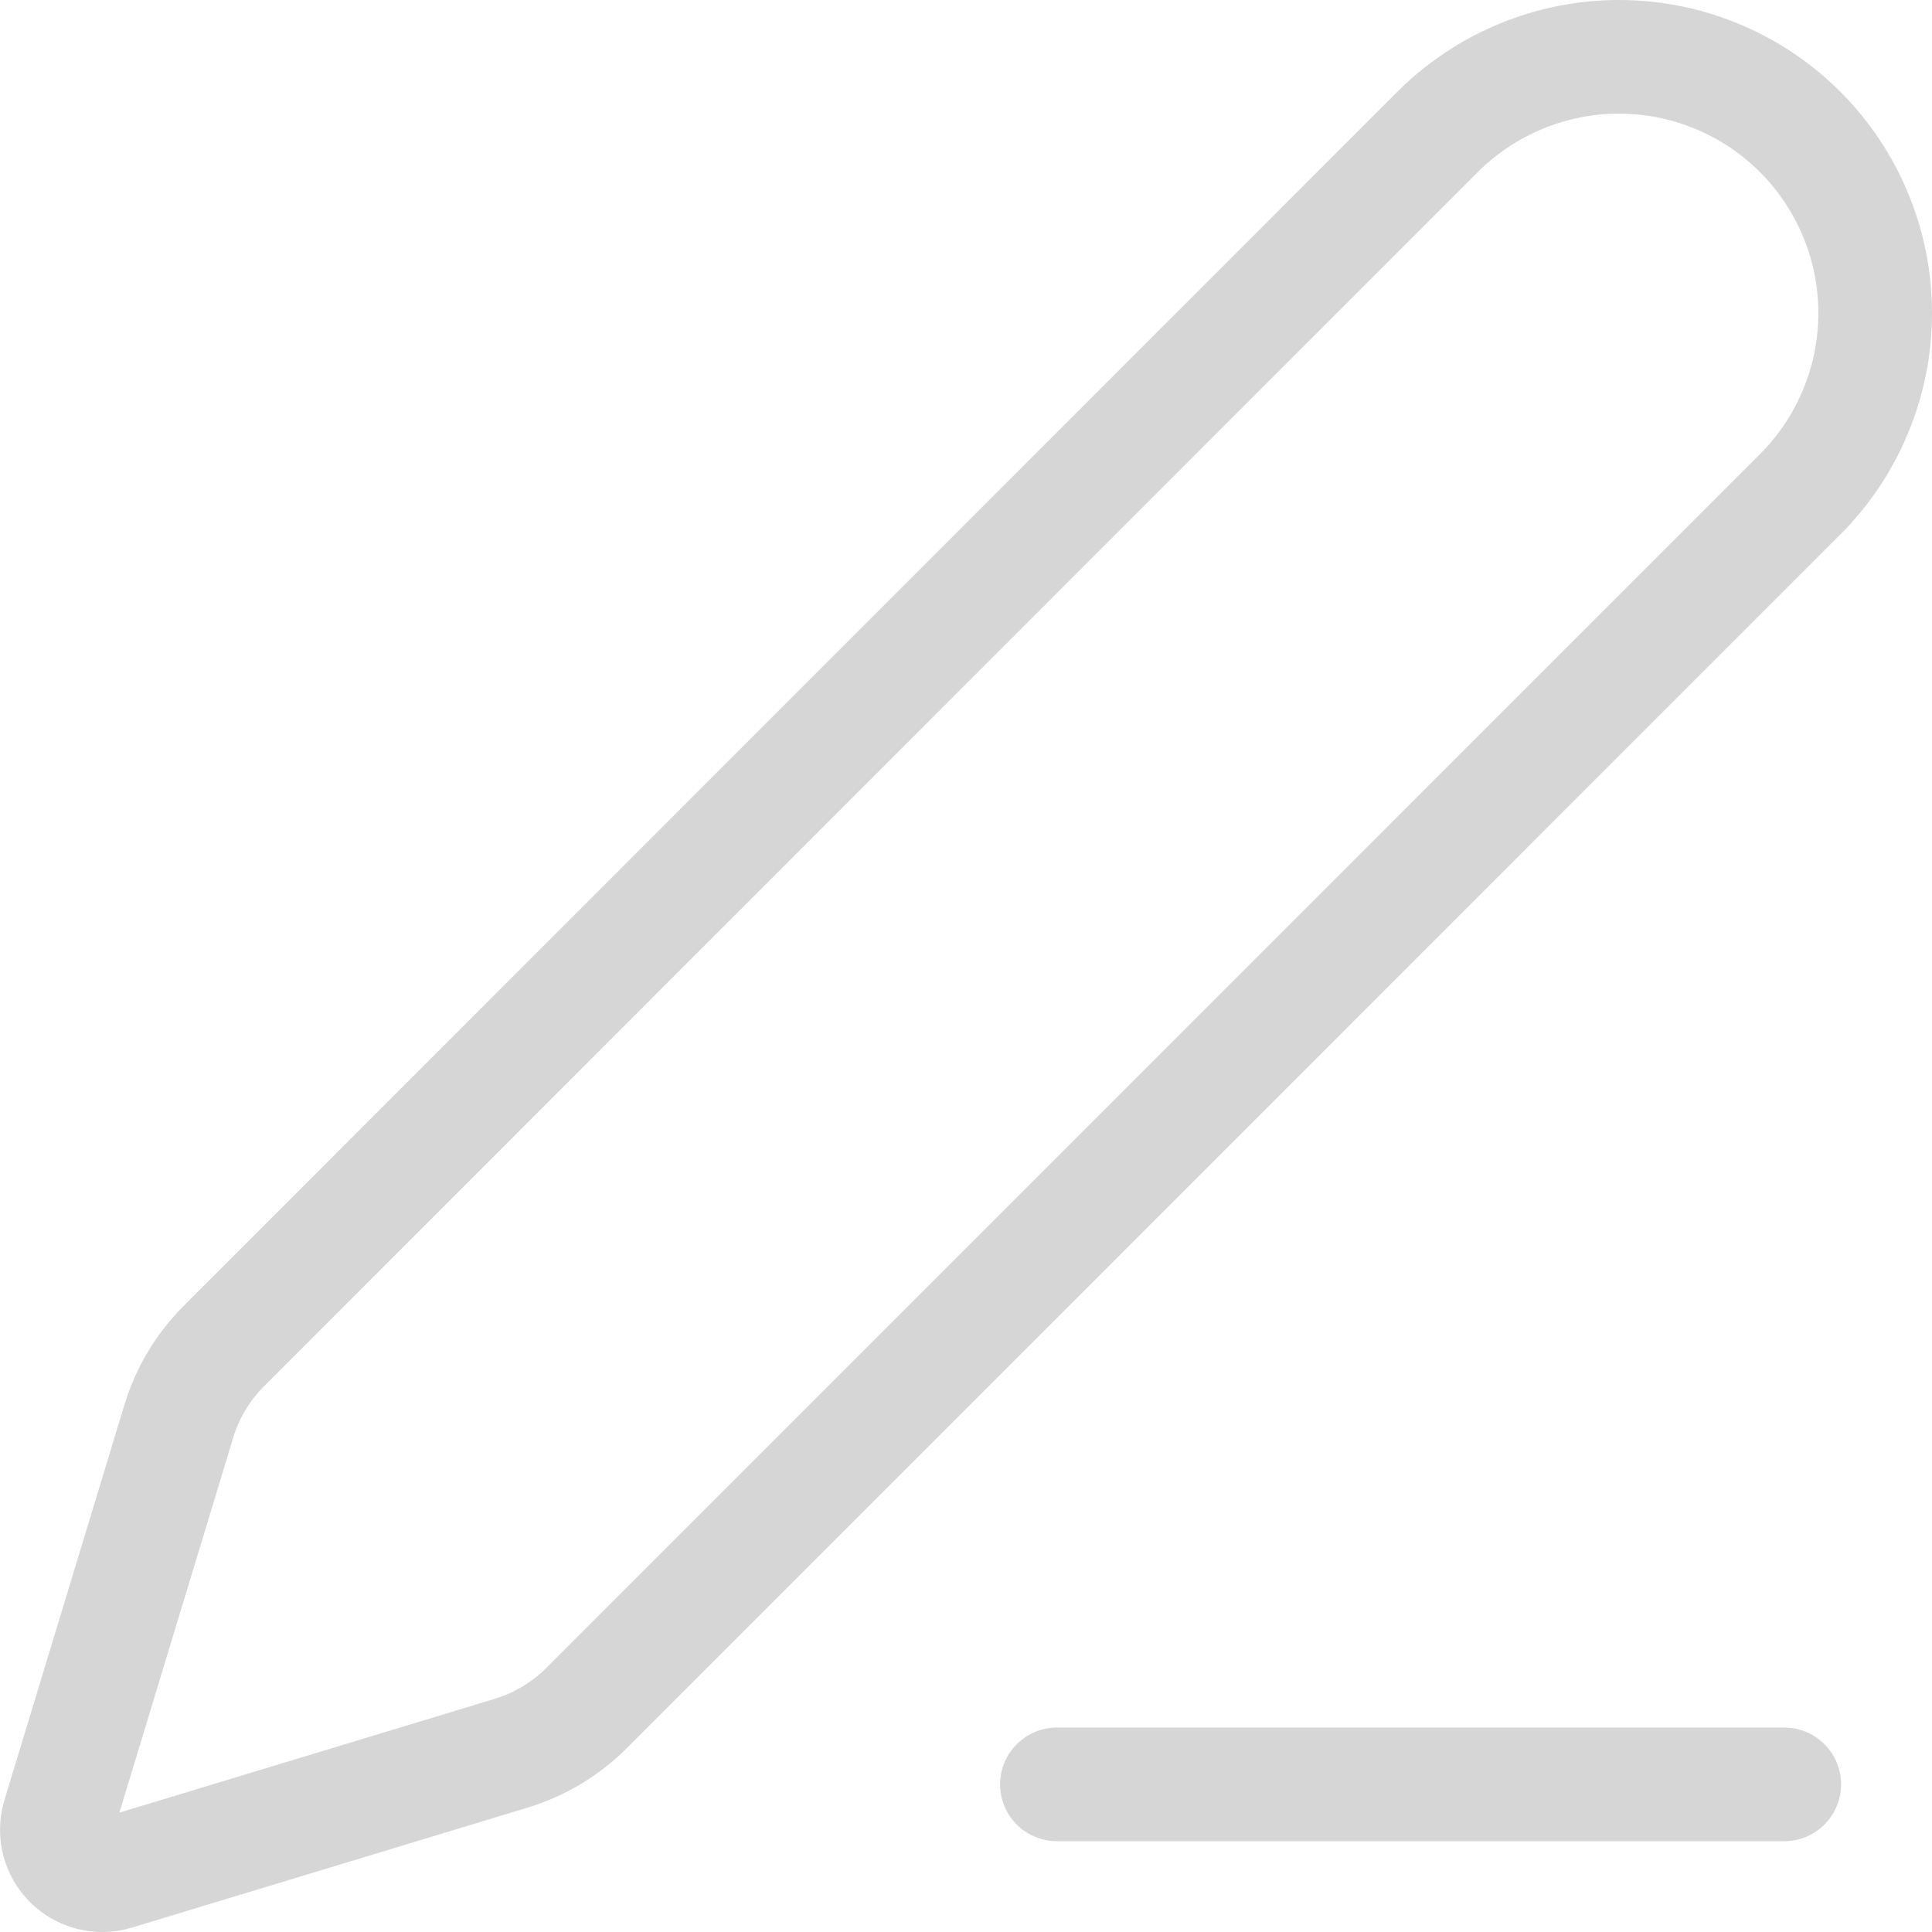
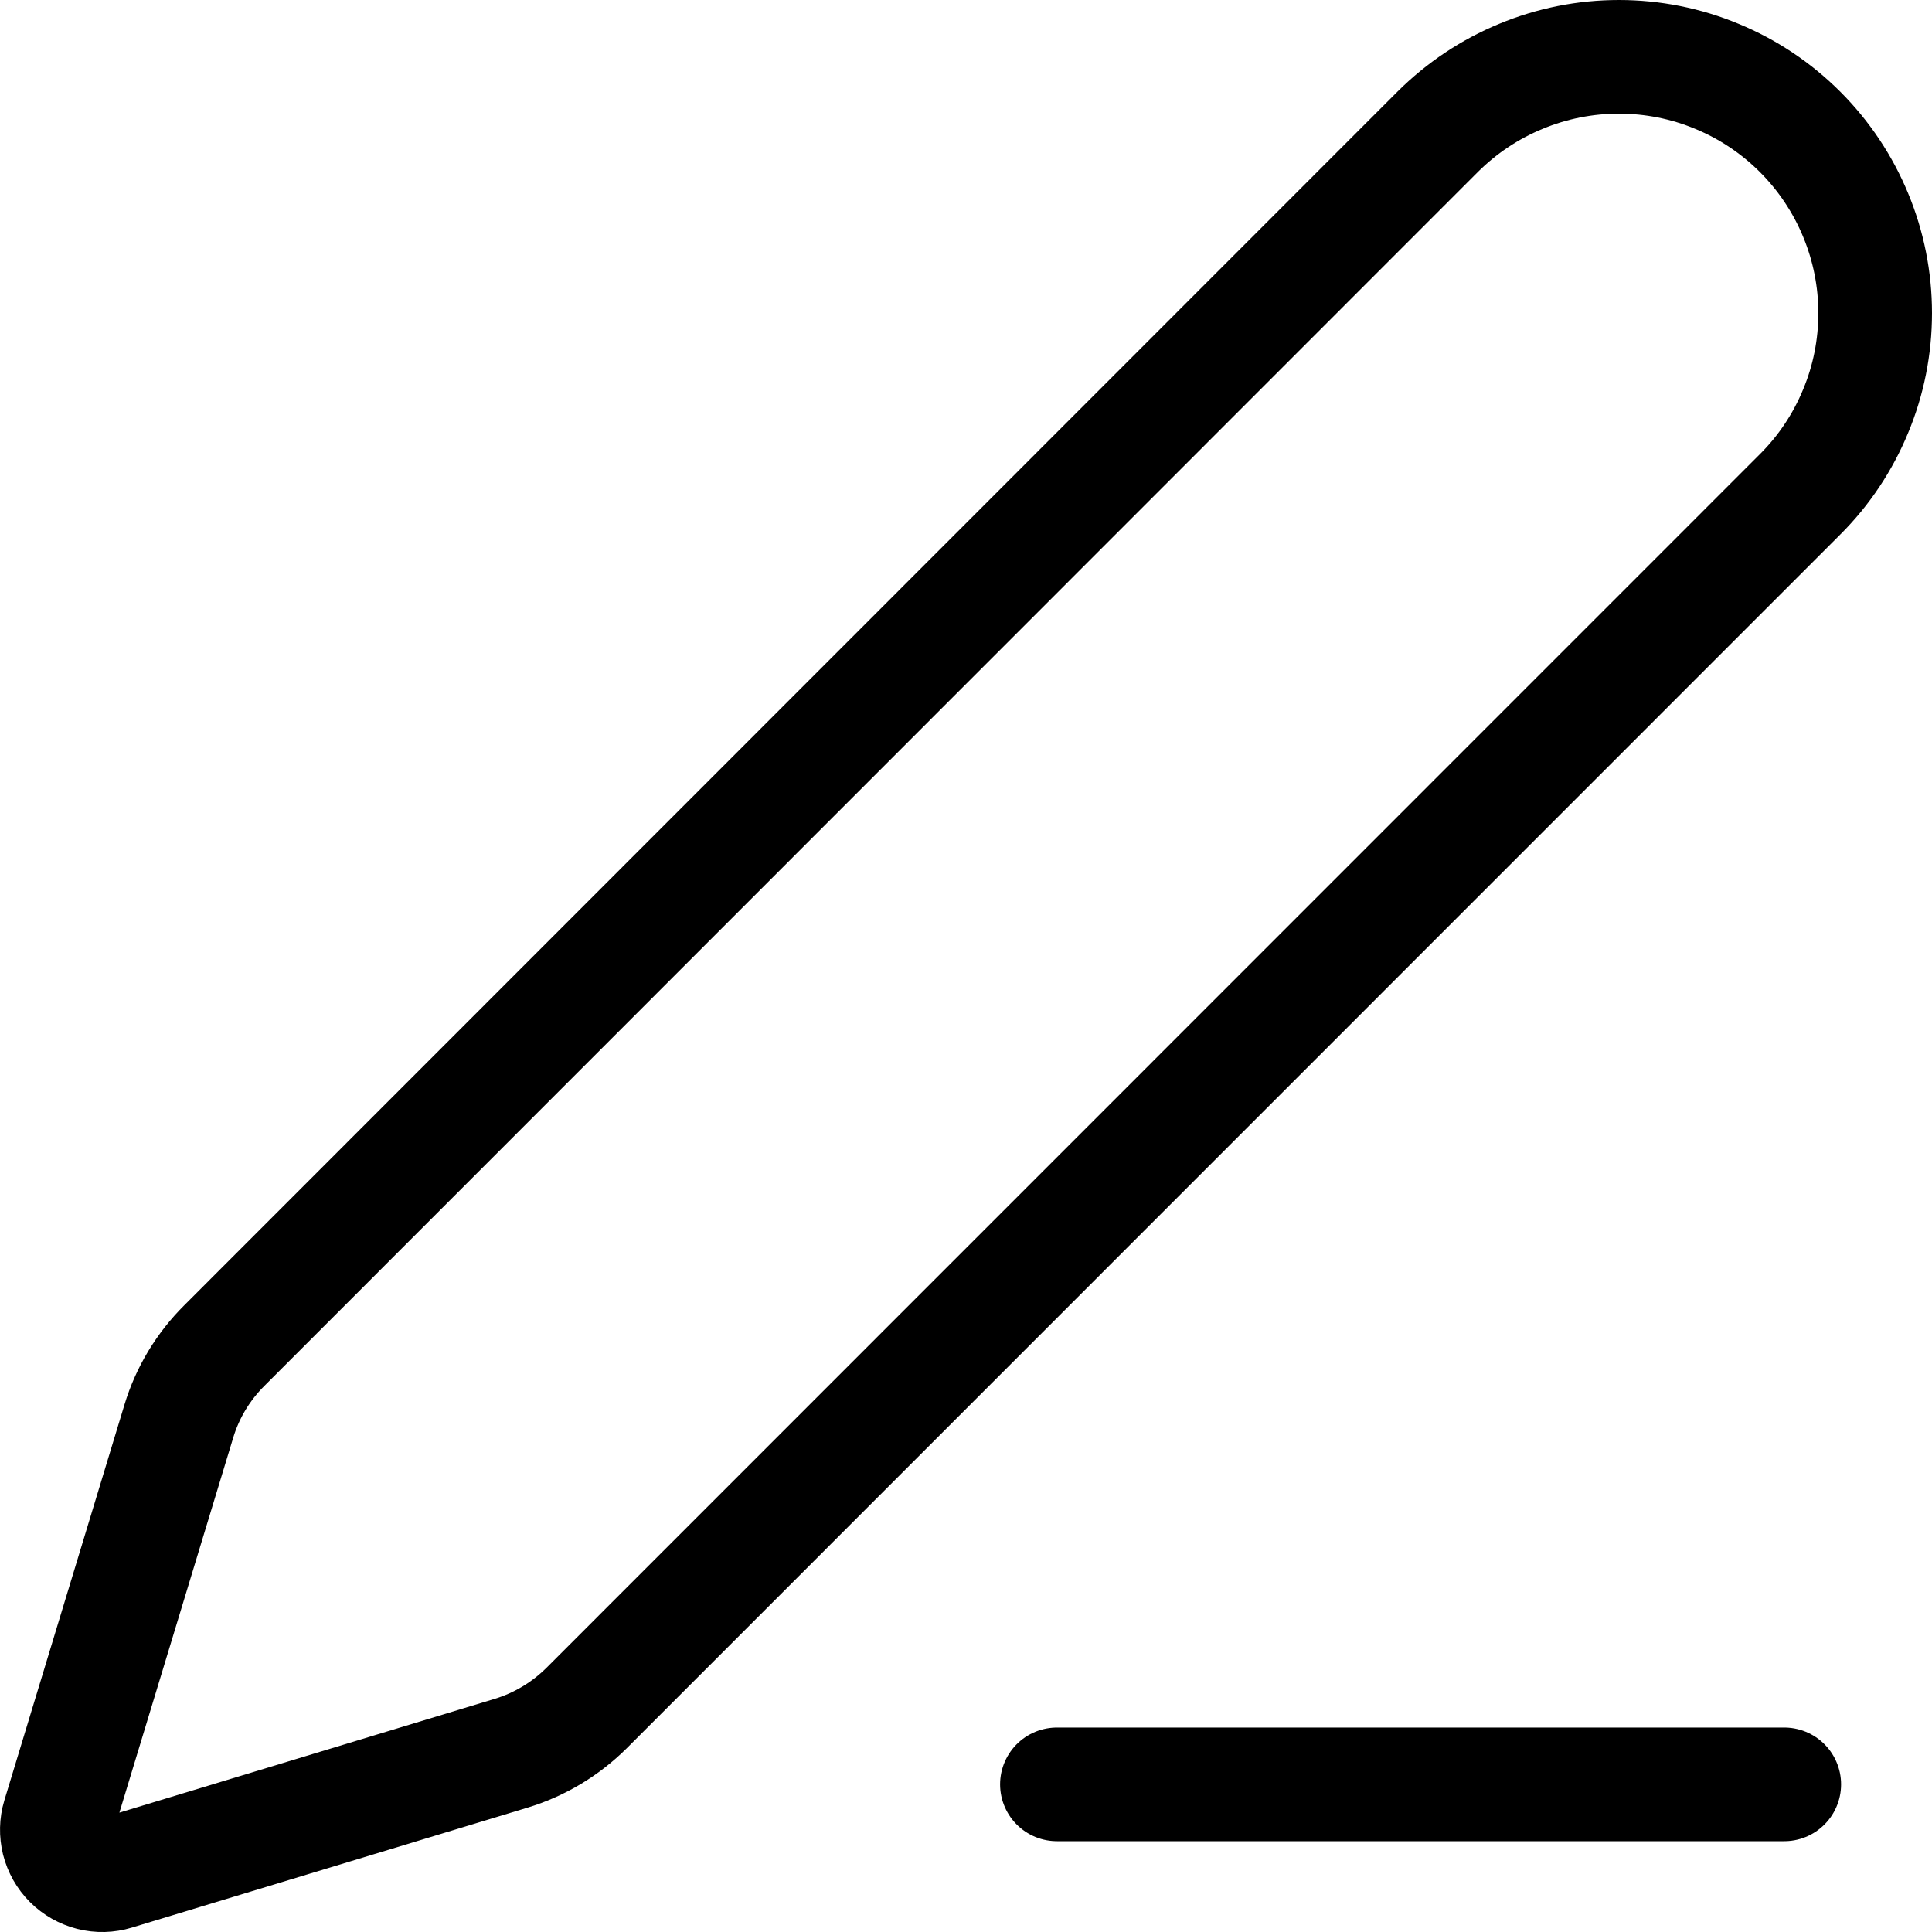
<svg xmlns="http://www.w3.org/2000/svg" width="17" height="17" viewBox="0 0 17 17" fill="none">
-   <path d="M9.3 15.701H15.7M15.839 4.35C16.049 4.141 16.215 3.892 16.328 3.618C16.442 3.345 16.5 3.052 16.5 2.755C16.5 2.459 16.442 2.166 16.328 1.892C16.215 1.619 16.049 1.37 15.84 1.161C15.63 0.951 15.382 0.785 15.108 0.672C14.835 0.558 14.541 0.5 14.245 0.5C13.949 0.5 13.656 0.558 13.382 0.672C13.108 0.785 12.86 0.951 12.65 1.16L1.974 11.84C1.788 12.025 1.65 12.253 1.574 12.504L0.517 15.986C0.496 16.055 0.495 16.128 0.512 16.198C0.53 16.268 0.566 16.332 0.617 16.383C0.668 16.434 0.732 16.47 0.802 16.488C0.873 16.506 0.946 16.504 1.015 16.483L4.498 15.427C4.748 15.351 4.976 15.214 5.162 15.029L15.839 4.35Z" stroke="#D6D6D6" stroke-linecap="round" stroke-linejoin="round" />
+   <path d="M9.3 15.701H15.7M15.839 4.35C16.049 4.141 16.215 3.892 16.328 3.618C16.442 3.345 16.5 3.052 16.5 2.755C16.5 2.459 16.442 2.166 16.328 1.892C16.215 1.619 16.049 1.37 15.84 1.161C15.63 0.951 15.382 0.785 15.108 0.672C14.835 0.558 14.541 0.5 14.245 0.5C13.949 0.5 13.656 0.558 13.382 0.672C13.108 0.785 12.86 0.951 12.65 1.16L1.974 11.84C1.788 12.025 1.65 12.253 1.574 12.504L0.517 15.986C0.496 16.055 0.495 16.128 0.512 16.198C0.53 16.268 0.566 16.332 0.617 16.383C0.668 16.434 0.732 16.47 0.802 16.488C0.873 16.506 0.946 16.504 1.015 16.483L4.498 15.427C4.748 15.351 4.976 15.214 5.162 15.029L15.839 4.35Z" stroke="currentColor" stroke-linecap="round" stroke-linejoin="round" />
</svg>
